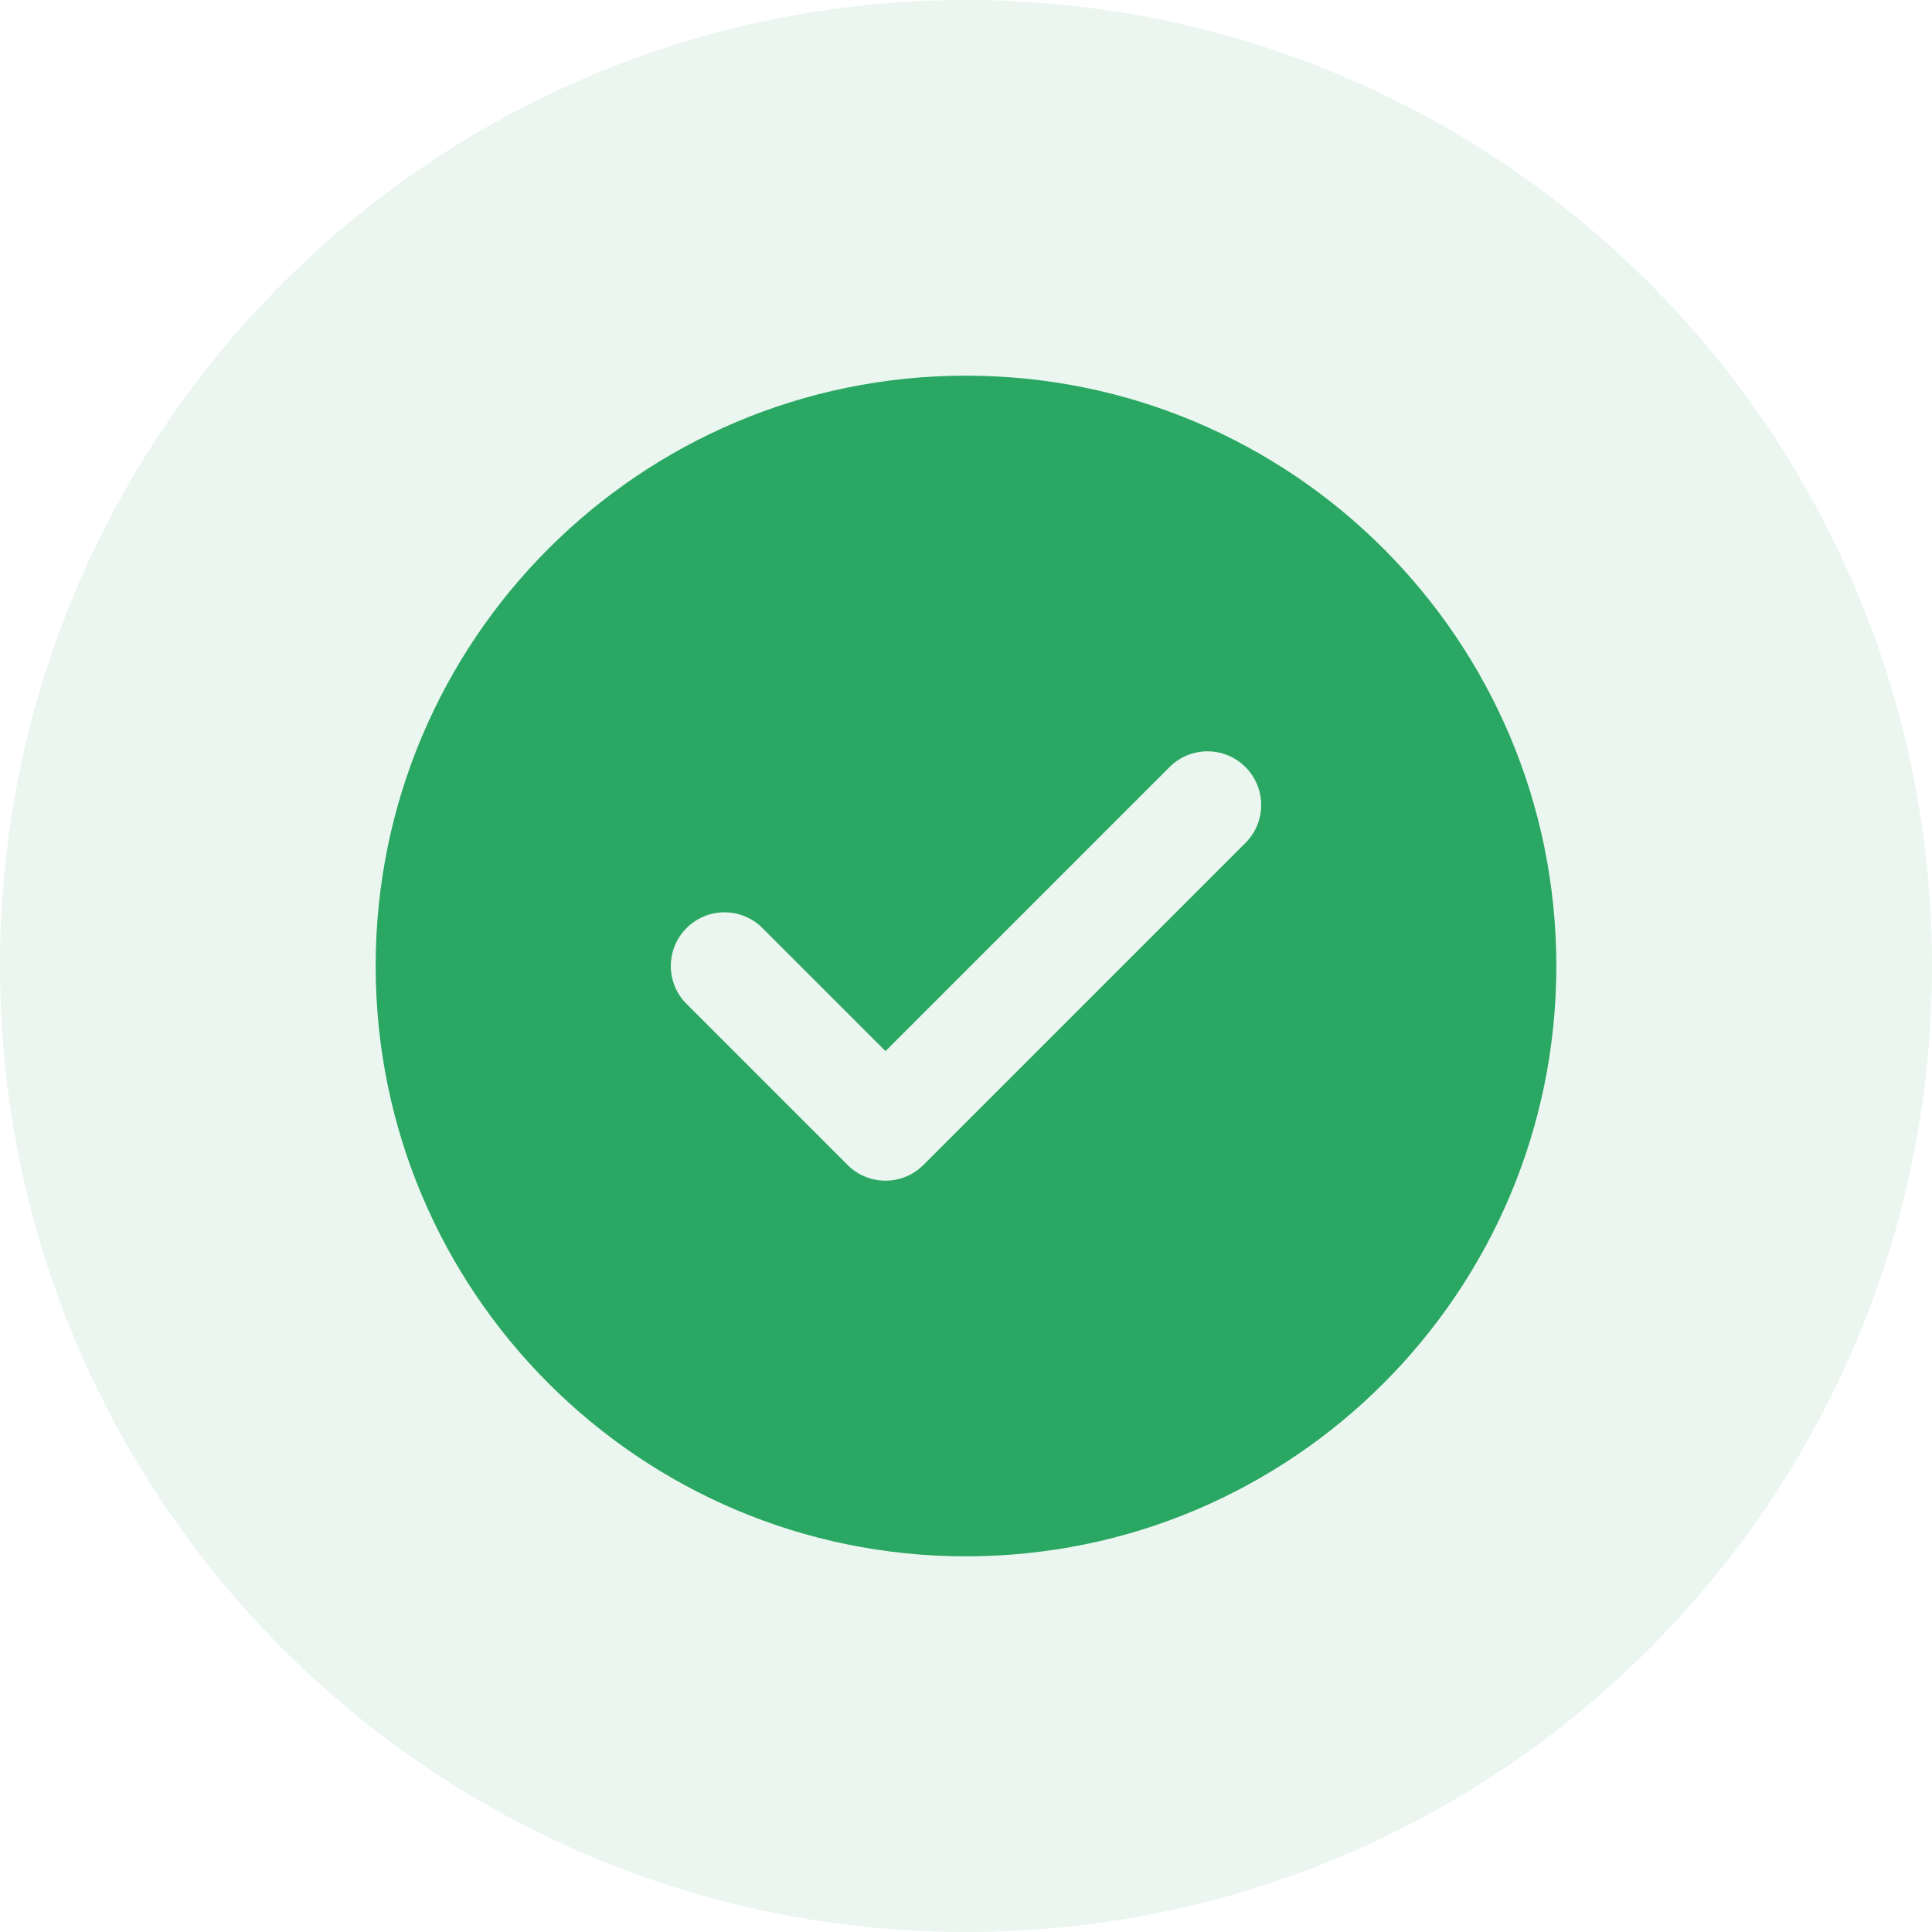
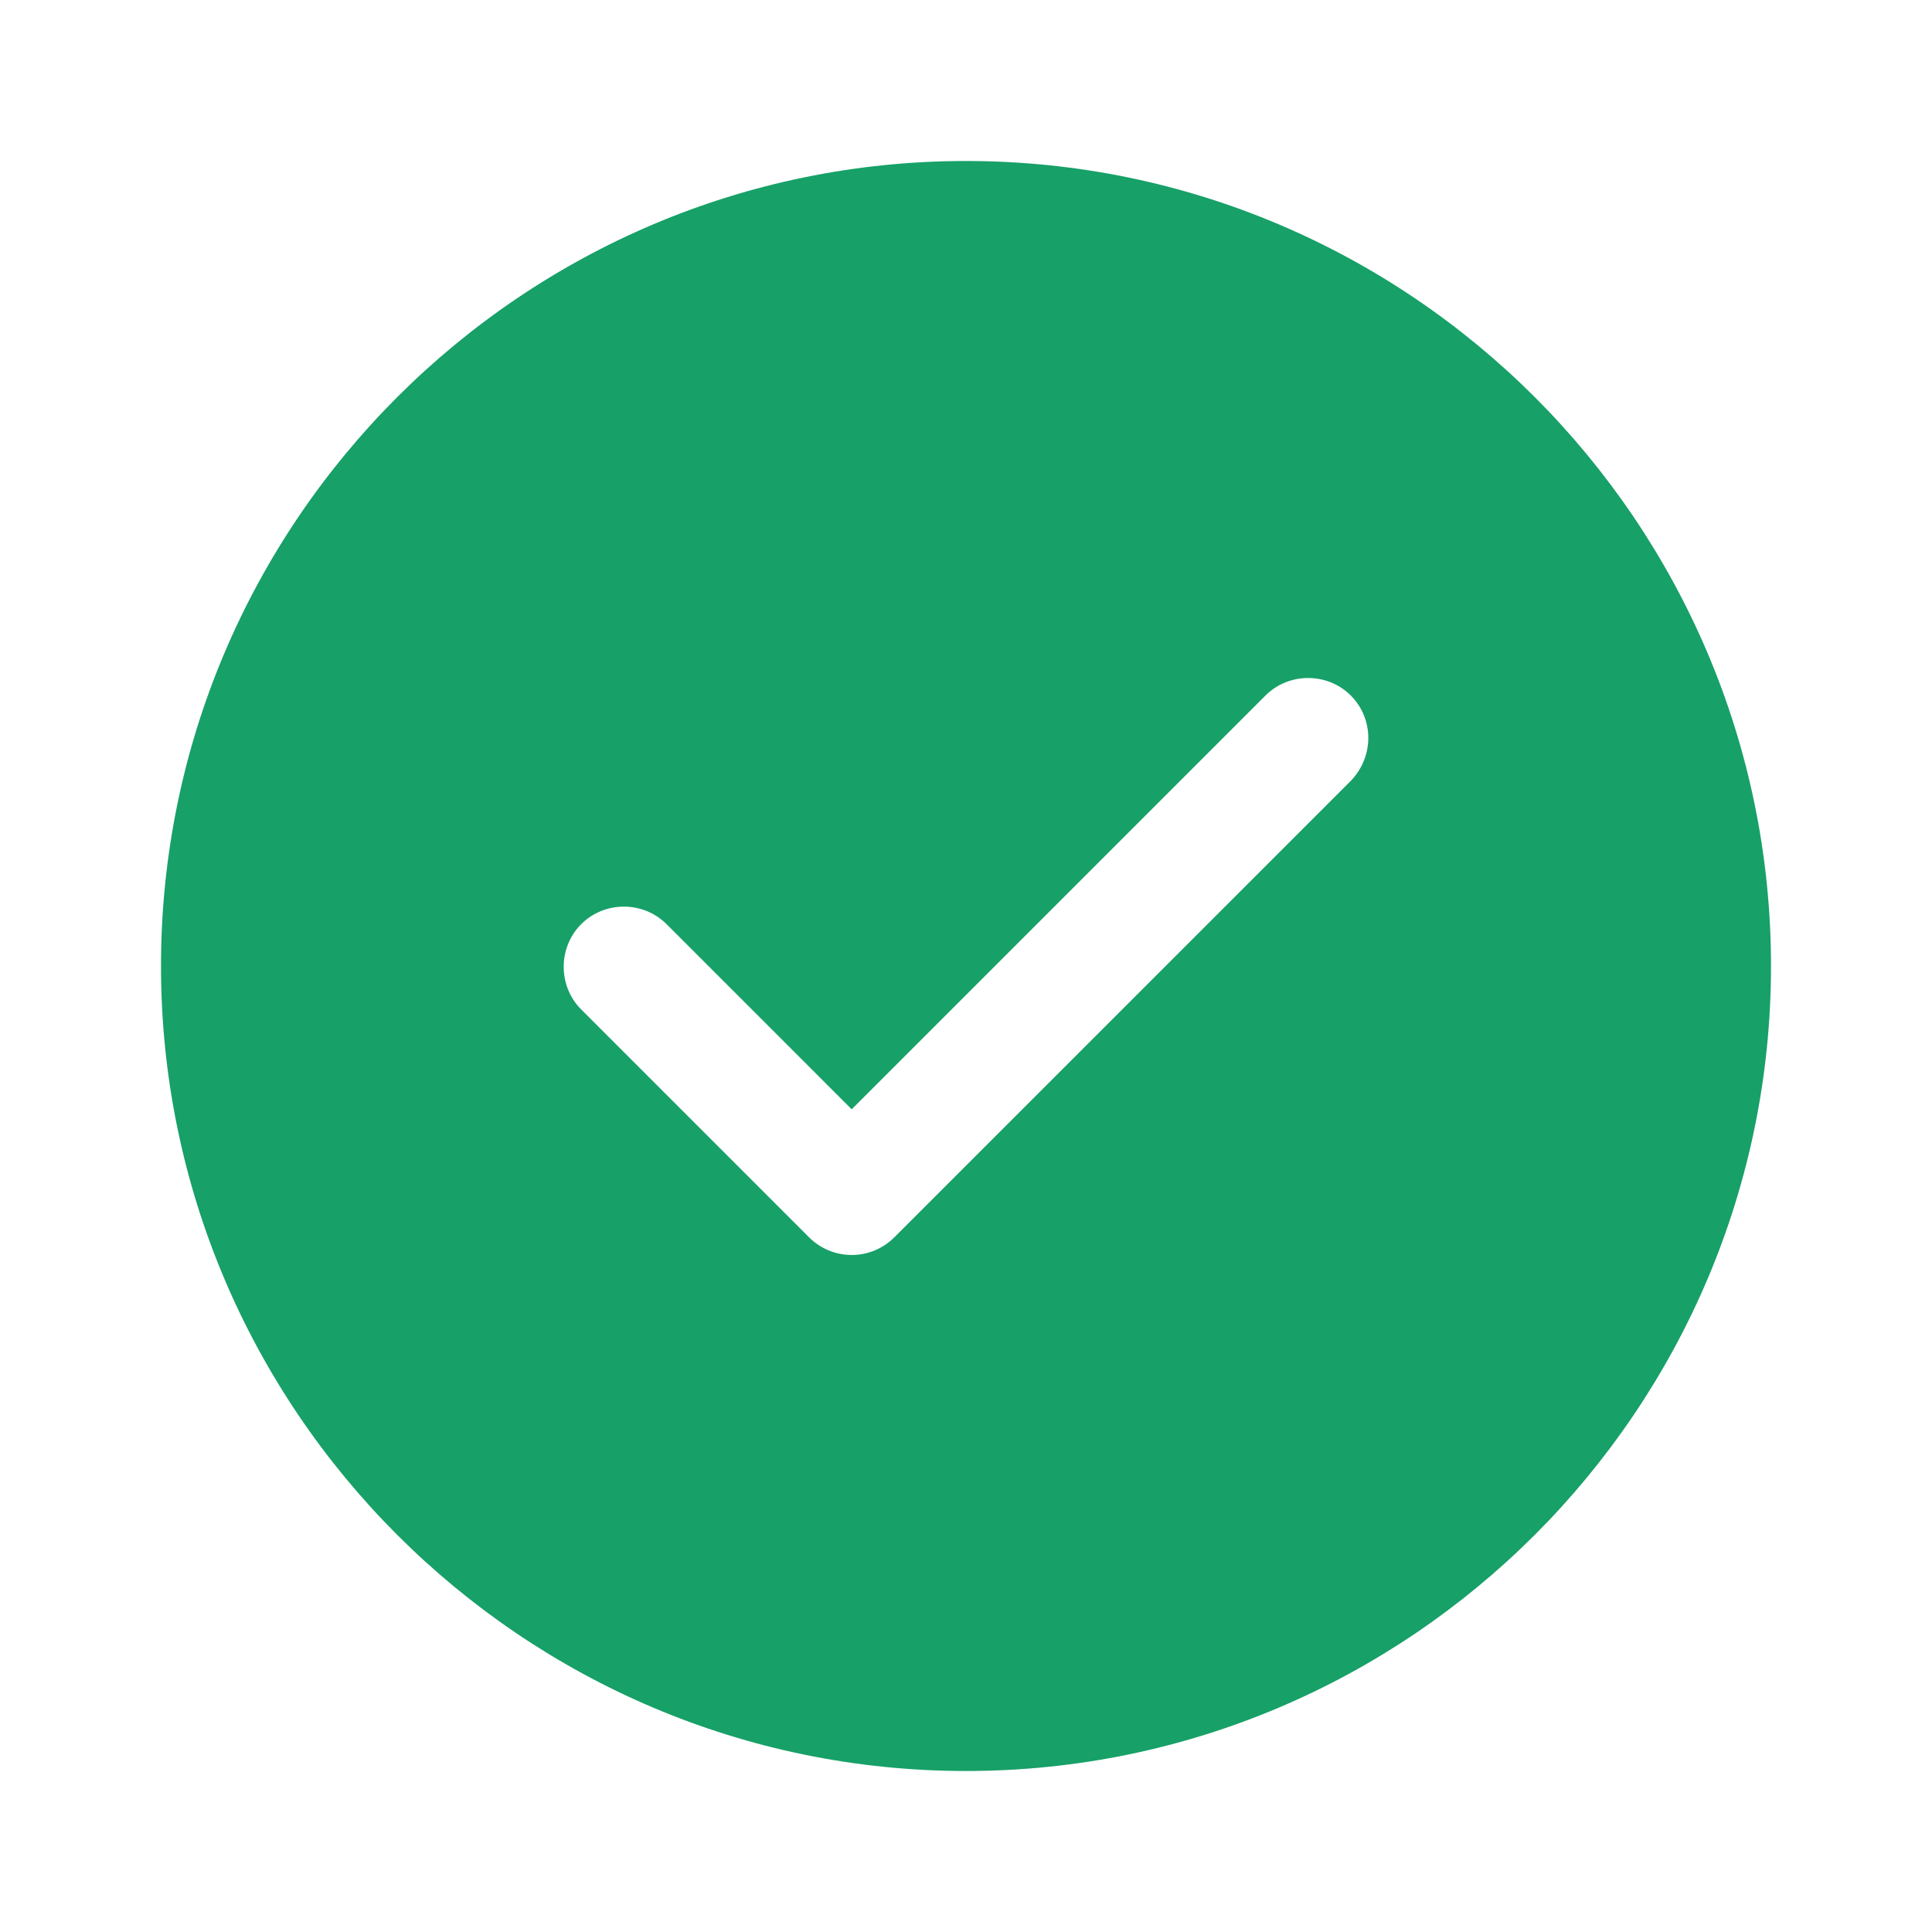
- <svg xmlns="http://www.w3.org/2000/svg" width="36" height="36" viewBox="0 0 36 36" fill="none">
-   <rect width="36" height="36" rx="18" fill="#EAF6EF" />
-   <path fill-rule="evenodd" clip-rule="evenodd" d="M18 7C11.925 7 7 11.925 7 18C7 24.075 11.925 29 18 29C24.075 29 29 24.075 29 18C29 11.925 24.075 7 18 7ZM23.207 15.707C23.598 15.317 23.598 14.683 23.207 14.293C22.817 13.902 22.183 13.902 21.793 14.293L16.5 19.586L14.207 17.293C13.817 16.902 13.183 16.902 12.793 17.293C12.402 17.683 12.402 18.317 12.793 18.707L15.793 21.707C16.183 22.098 16.817 22.098 17.207 21.707L23.207 15.707Z" fill="#2AA763" />
+ <svg xmlns="http://www.w3.org/2000/svg" width="24" height="24" viewBox="0 0 24 24" fill="none">
+   <path d="M12 2C6.49 2 2 6.49 2 12C2 17.51 6.49 22 12 22C17.51 22 22 17.51 22 12C22 6.49 17.51 2 12 2ZM16.78 9.7L11.11 15.37C10.97 15.51 10.78 15.59 10.58 15.59C10.38 15.59 10.19 15.51 10.05 15.37L7.22 12.54C6.93 12.25 6.93 11.77 7.22 11.48C7.51 11.19 7.99 11.19 8.28 11.48L10.58 13.78L15.72 8.64C16.01 8.35 16.49 8.35 16.78 8.64C17.07 8.93 17.07 9.4 16.78 9.7Z" fill="#17A068" />
</svg>
